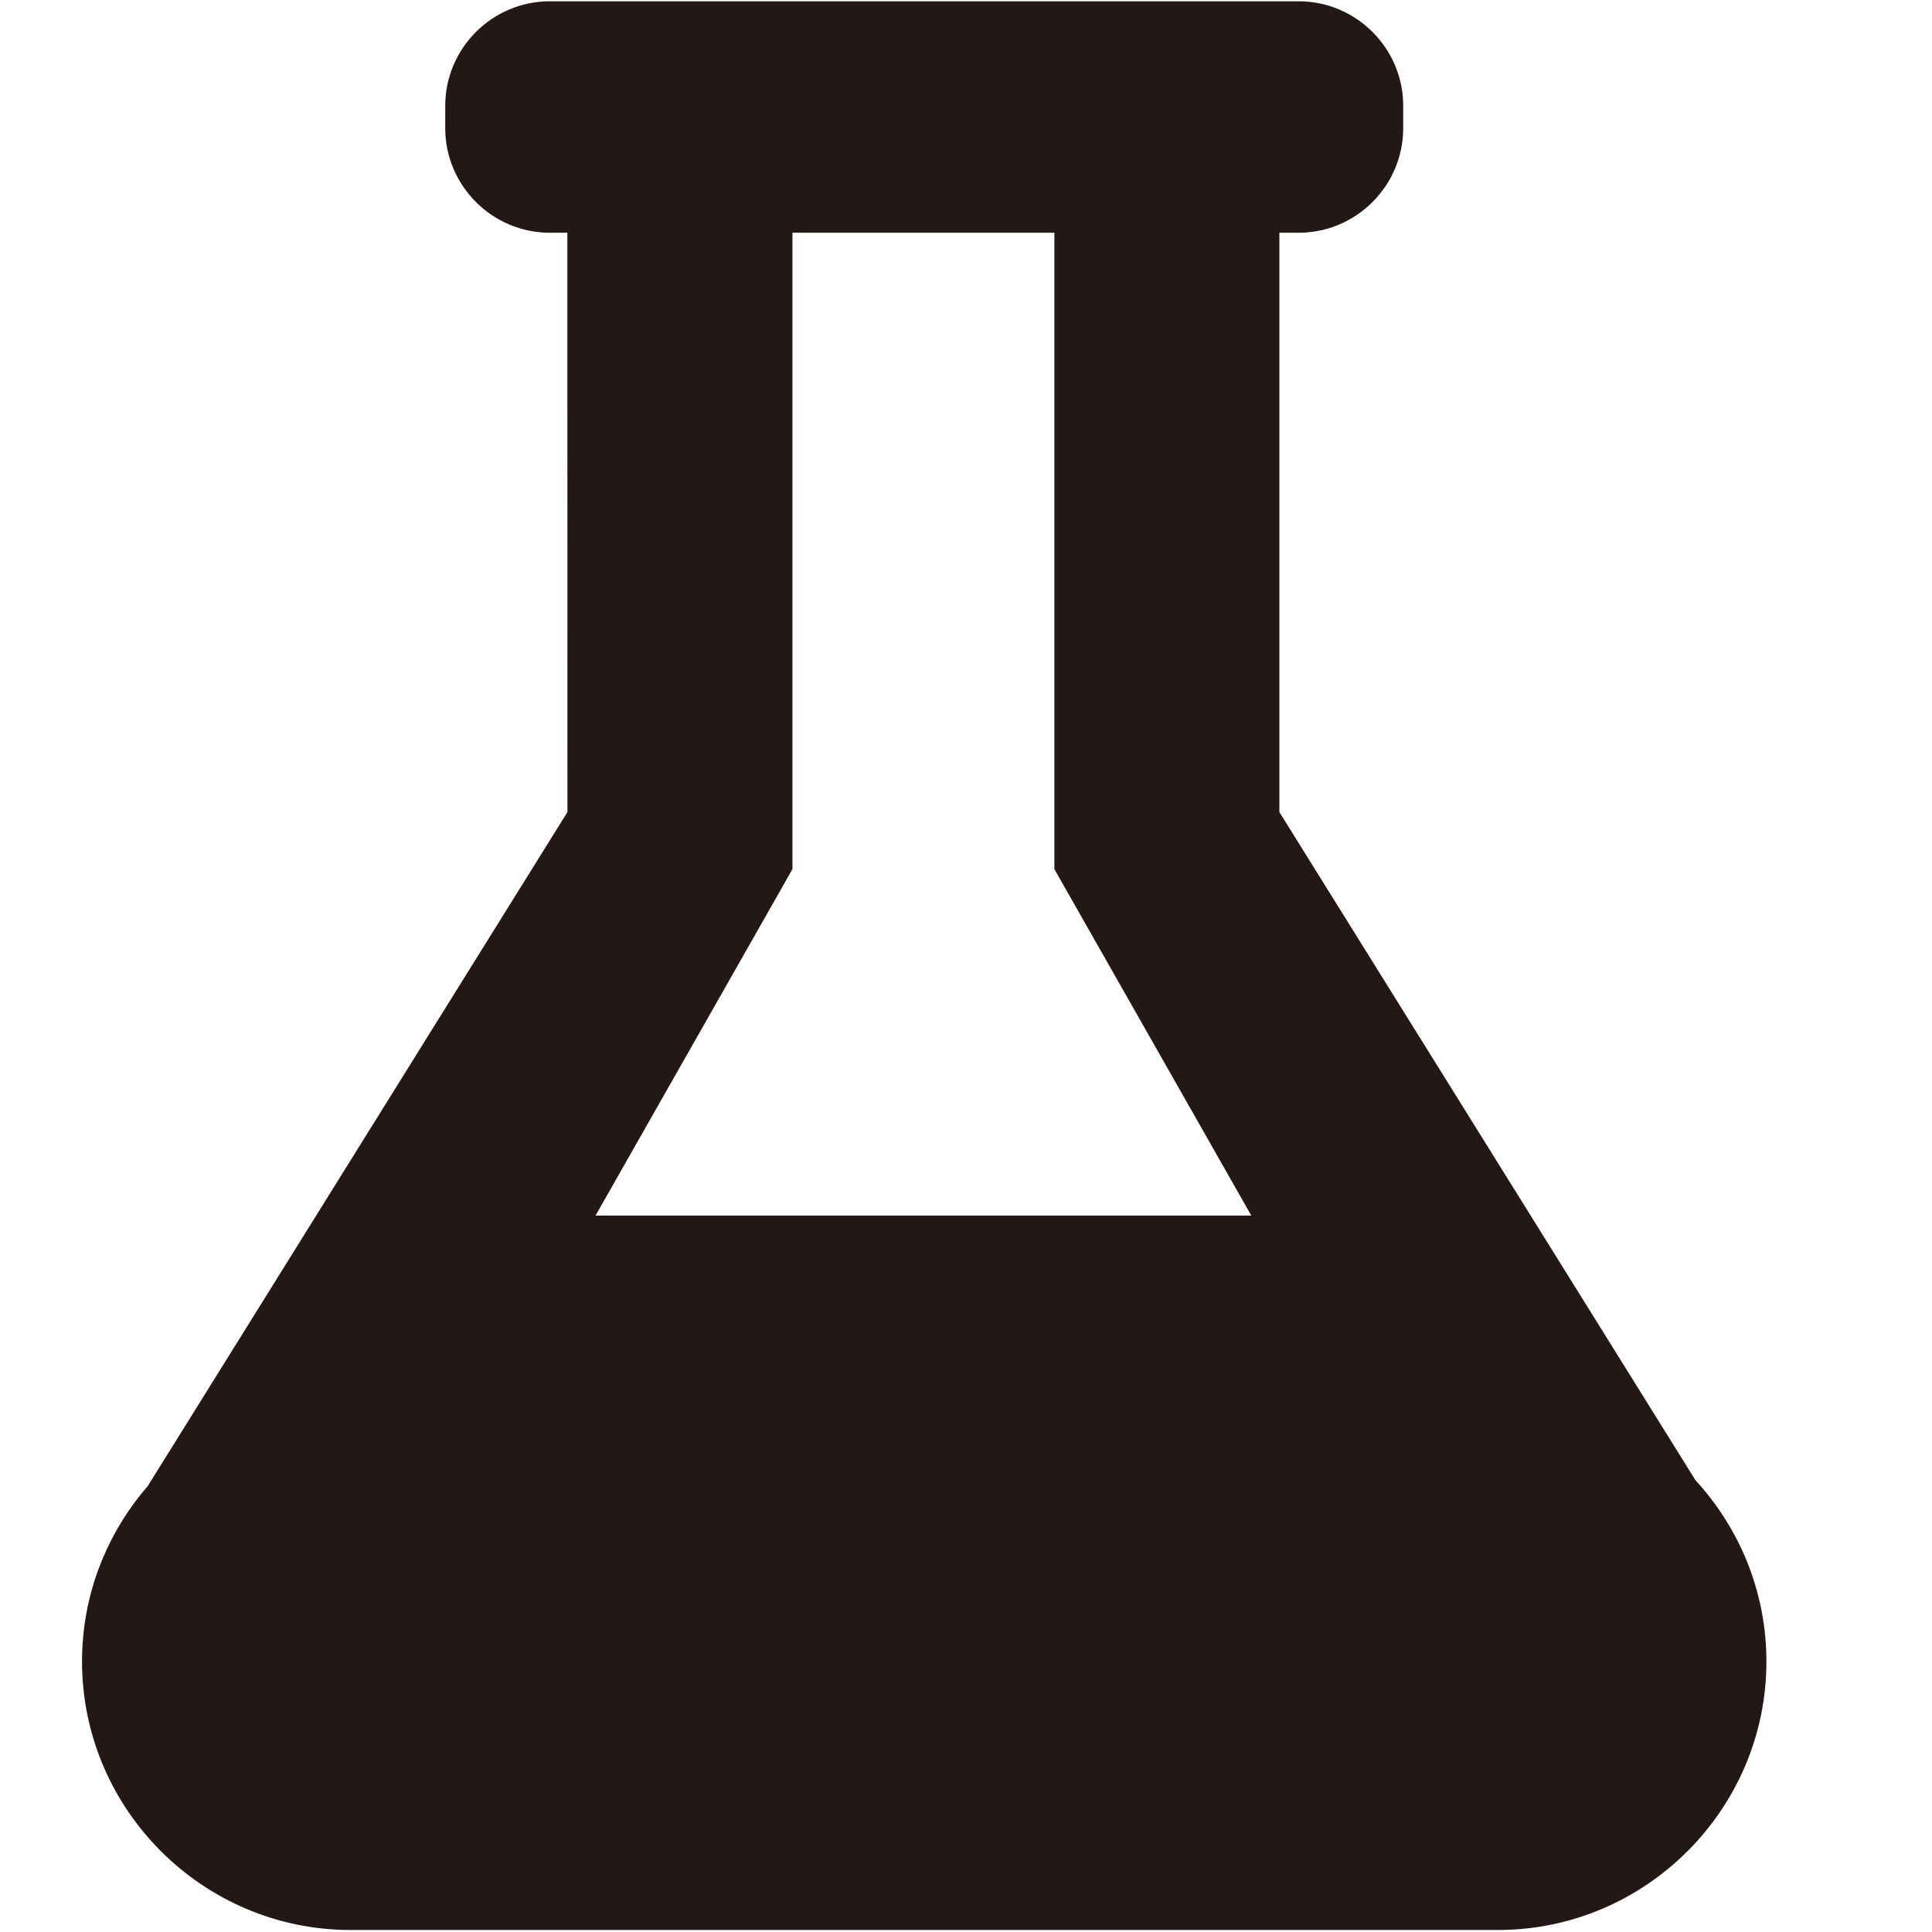
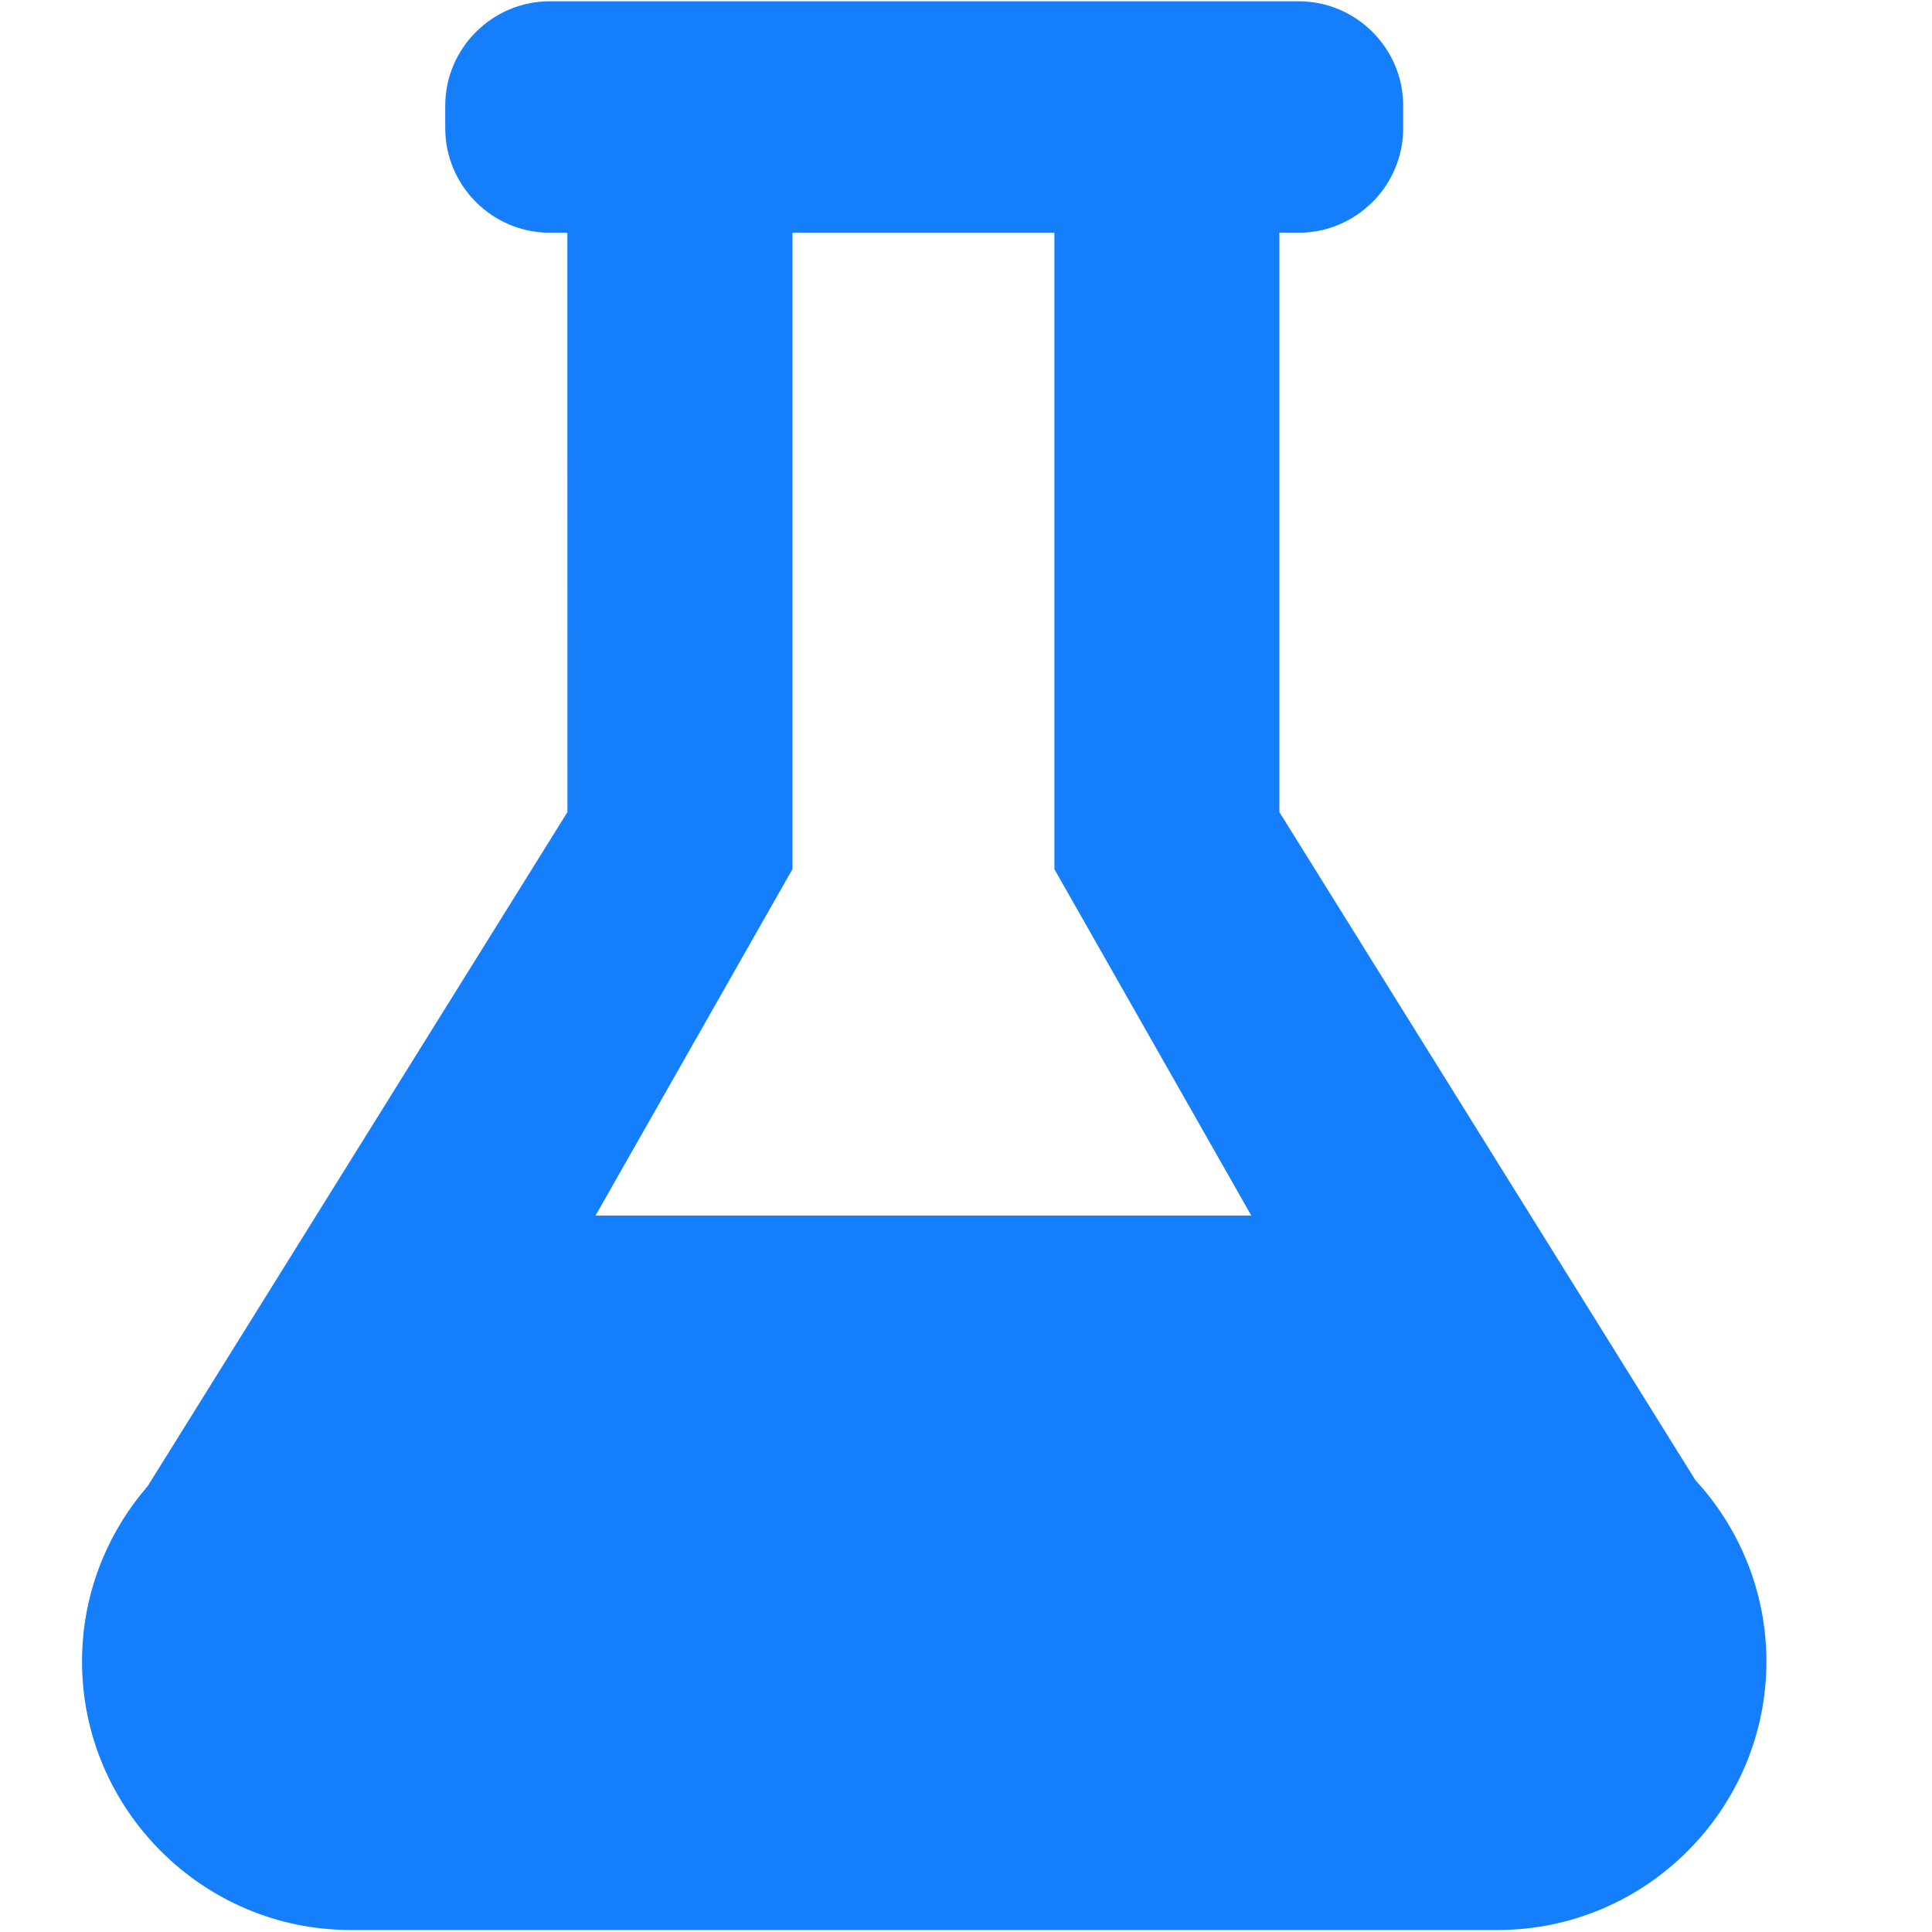
<svg xmlns="http://www.w3.org/2000/svg" width="24px" height="24px" viewBox="0 0 24 24" version="1.1">
  <g id="Icon-Tech" stroke="none" stroke-width="1" fill="none" fill-rule="evenodd">
-     <path d="M16.133,0.016 C16.847,0.016 17.431,0.6 17.431,1.313 L17.431,1.593 C17.431,2.307 16.847,2.891 16.133,2.891 L15.893,2.891 L15.893,10.088 L21.061,18.387 C21.608,18.982 21.943,19.774 21.943,20.64 C21.943,22.474 20.443,23.975 18.609,23.975 L4.353,23.975 C2.519,23.975 1.019,22.474 1.019,20.64 C1.019,20.187 1.11,19.754 1.276,19.36 L1.276,19.36 C1.415,19.028 1.605,18.726 1.835,18.461 L7.049,10.088 L7.048,2.891 L6.829,2.891 C6.115,2.891 5.531,2.307 5.531,1.593 L5.531,1.313 C5.531,0.6 6.115,0.016 6.829,0.016 L16.133,0.016 Z M13.098,2.891 L9.844,2.891 L9.844,10.797 L7.398,15.1 L15.544,15.1 L13.098,10.797 L13.098,2.891 Z" id="形状结合" fill="#231815" fill-rule="nonzero" />
+     <path d="M16.133,0.016 C16.847,0.016 17.431,0.6 17.431,1.313 L17.431,1.593 C17.431,2.307 16.847,2.891 16.133,2.891 L15.893,2.891 L15.893,10.088 L21.061,18.387 C21.608,18.982 21.943,19.774 21.943,20.64 C21.943,22.474 20.443,23.975 18.609,23.975 L4.353,23.975 C2.519,23.975 1.019,22.474 1.019,20.64 C1.019,20.187 1.11,19.754 1.276,19.36 L1.276,19.36 C1.415,19.028 1.605,18.726 1.835,18.461 L7.049,10.088 L7.048,2.891 L6.829,2.891 C6.115,2.891 5.531,2.307 5.531,1.593 L5.531,1.313 C5.531,0.6 6.115,0.016 6.829,0.016 L16.133,0.016 Z M13.098,2.891 L9.844,2.891 L9.844,10.797 L7.398,15.1 L15.544,15.1 L13.098,10.797 L13.098,2.891 Z" id="形状结合" fill="#157efa" fill-rule="nonzero" />
  </g>
</svg>
